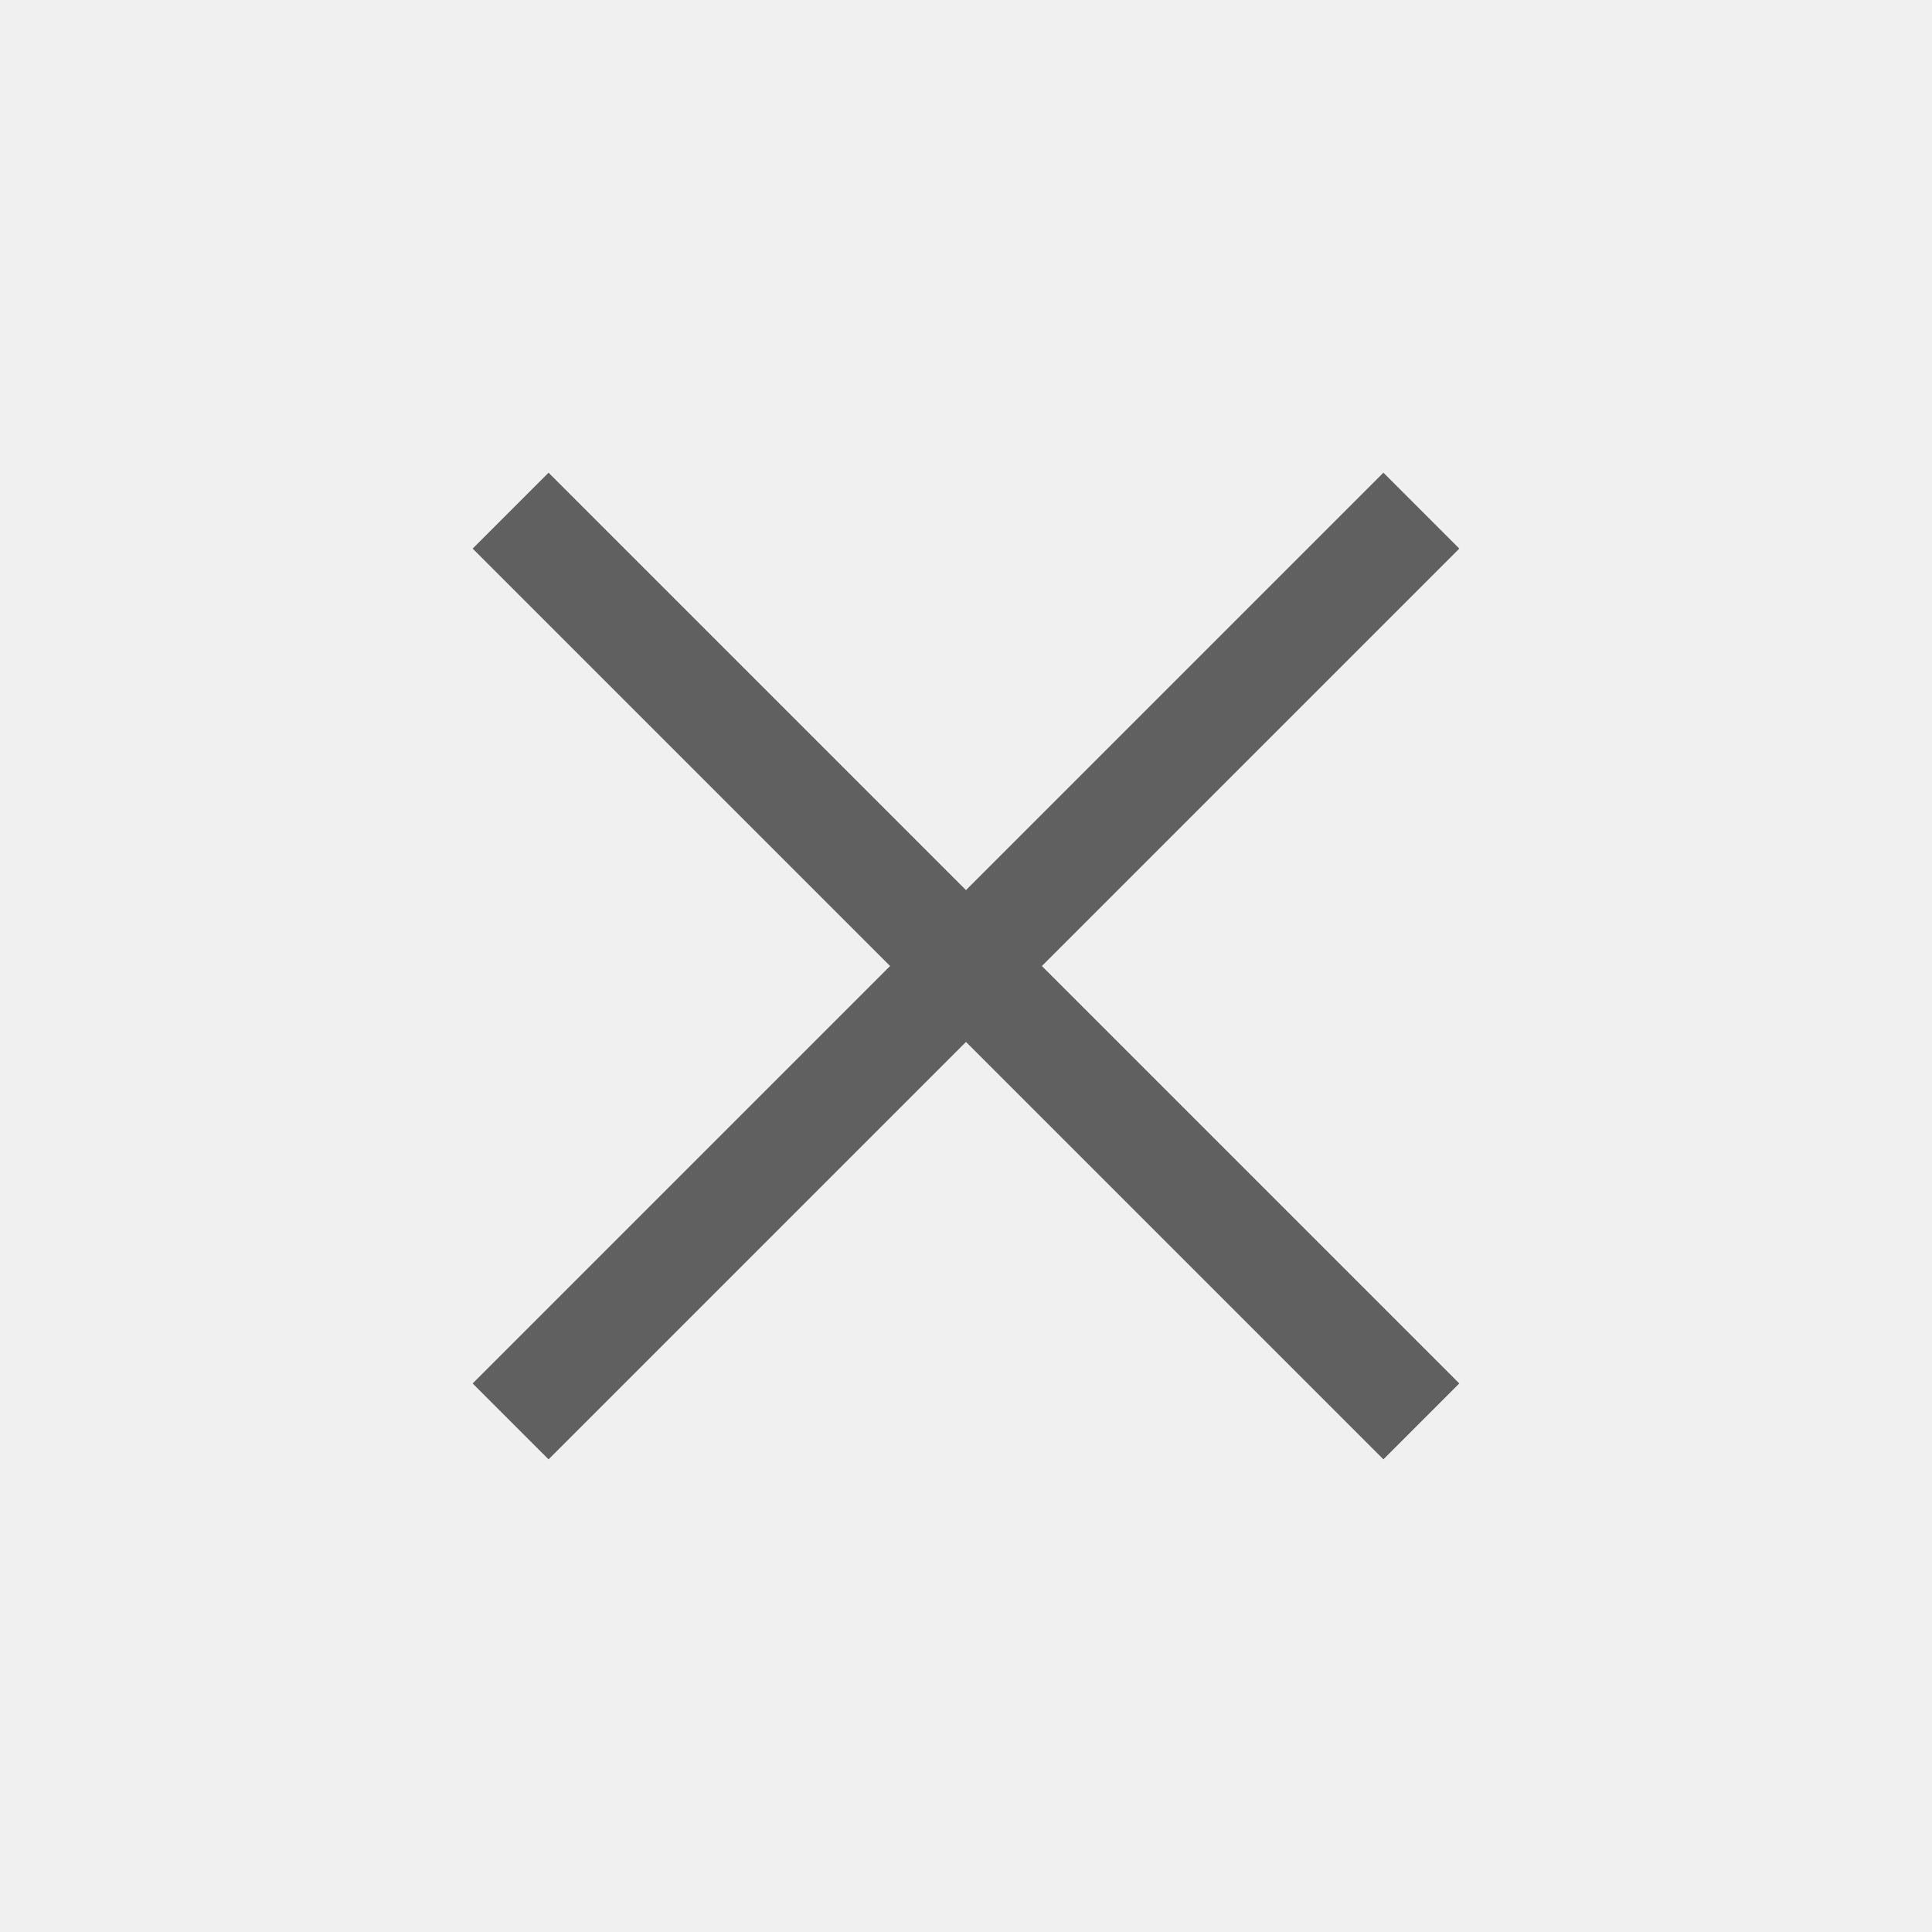
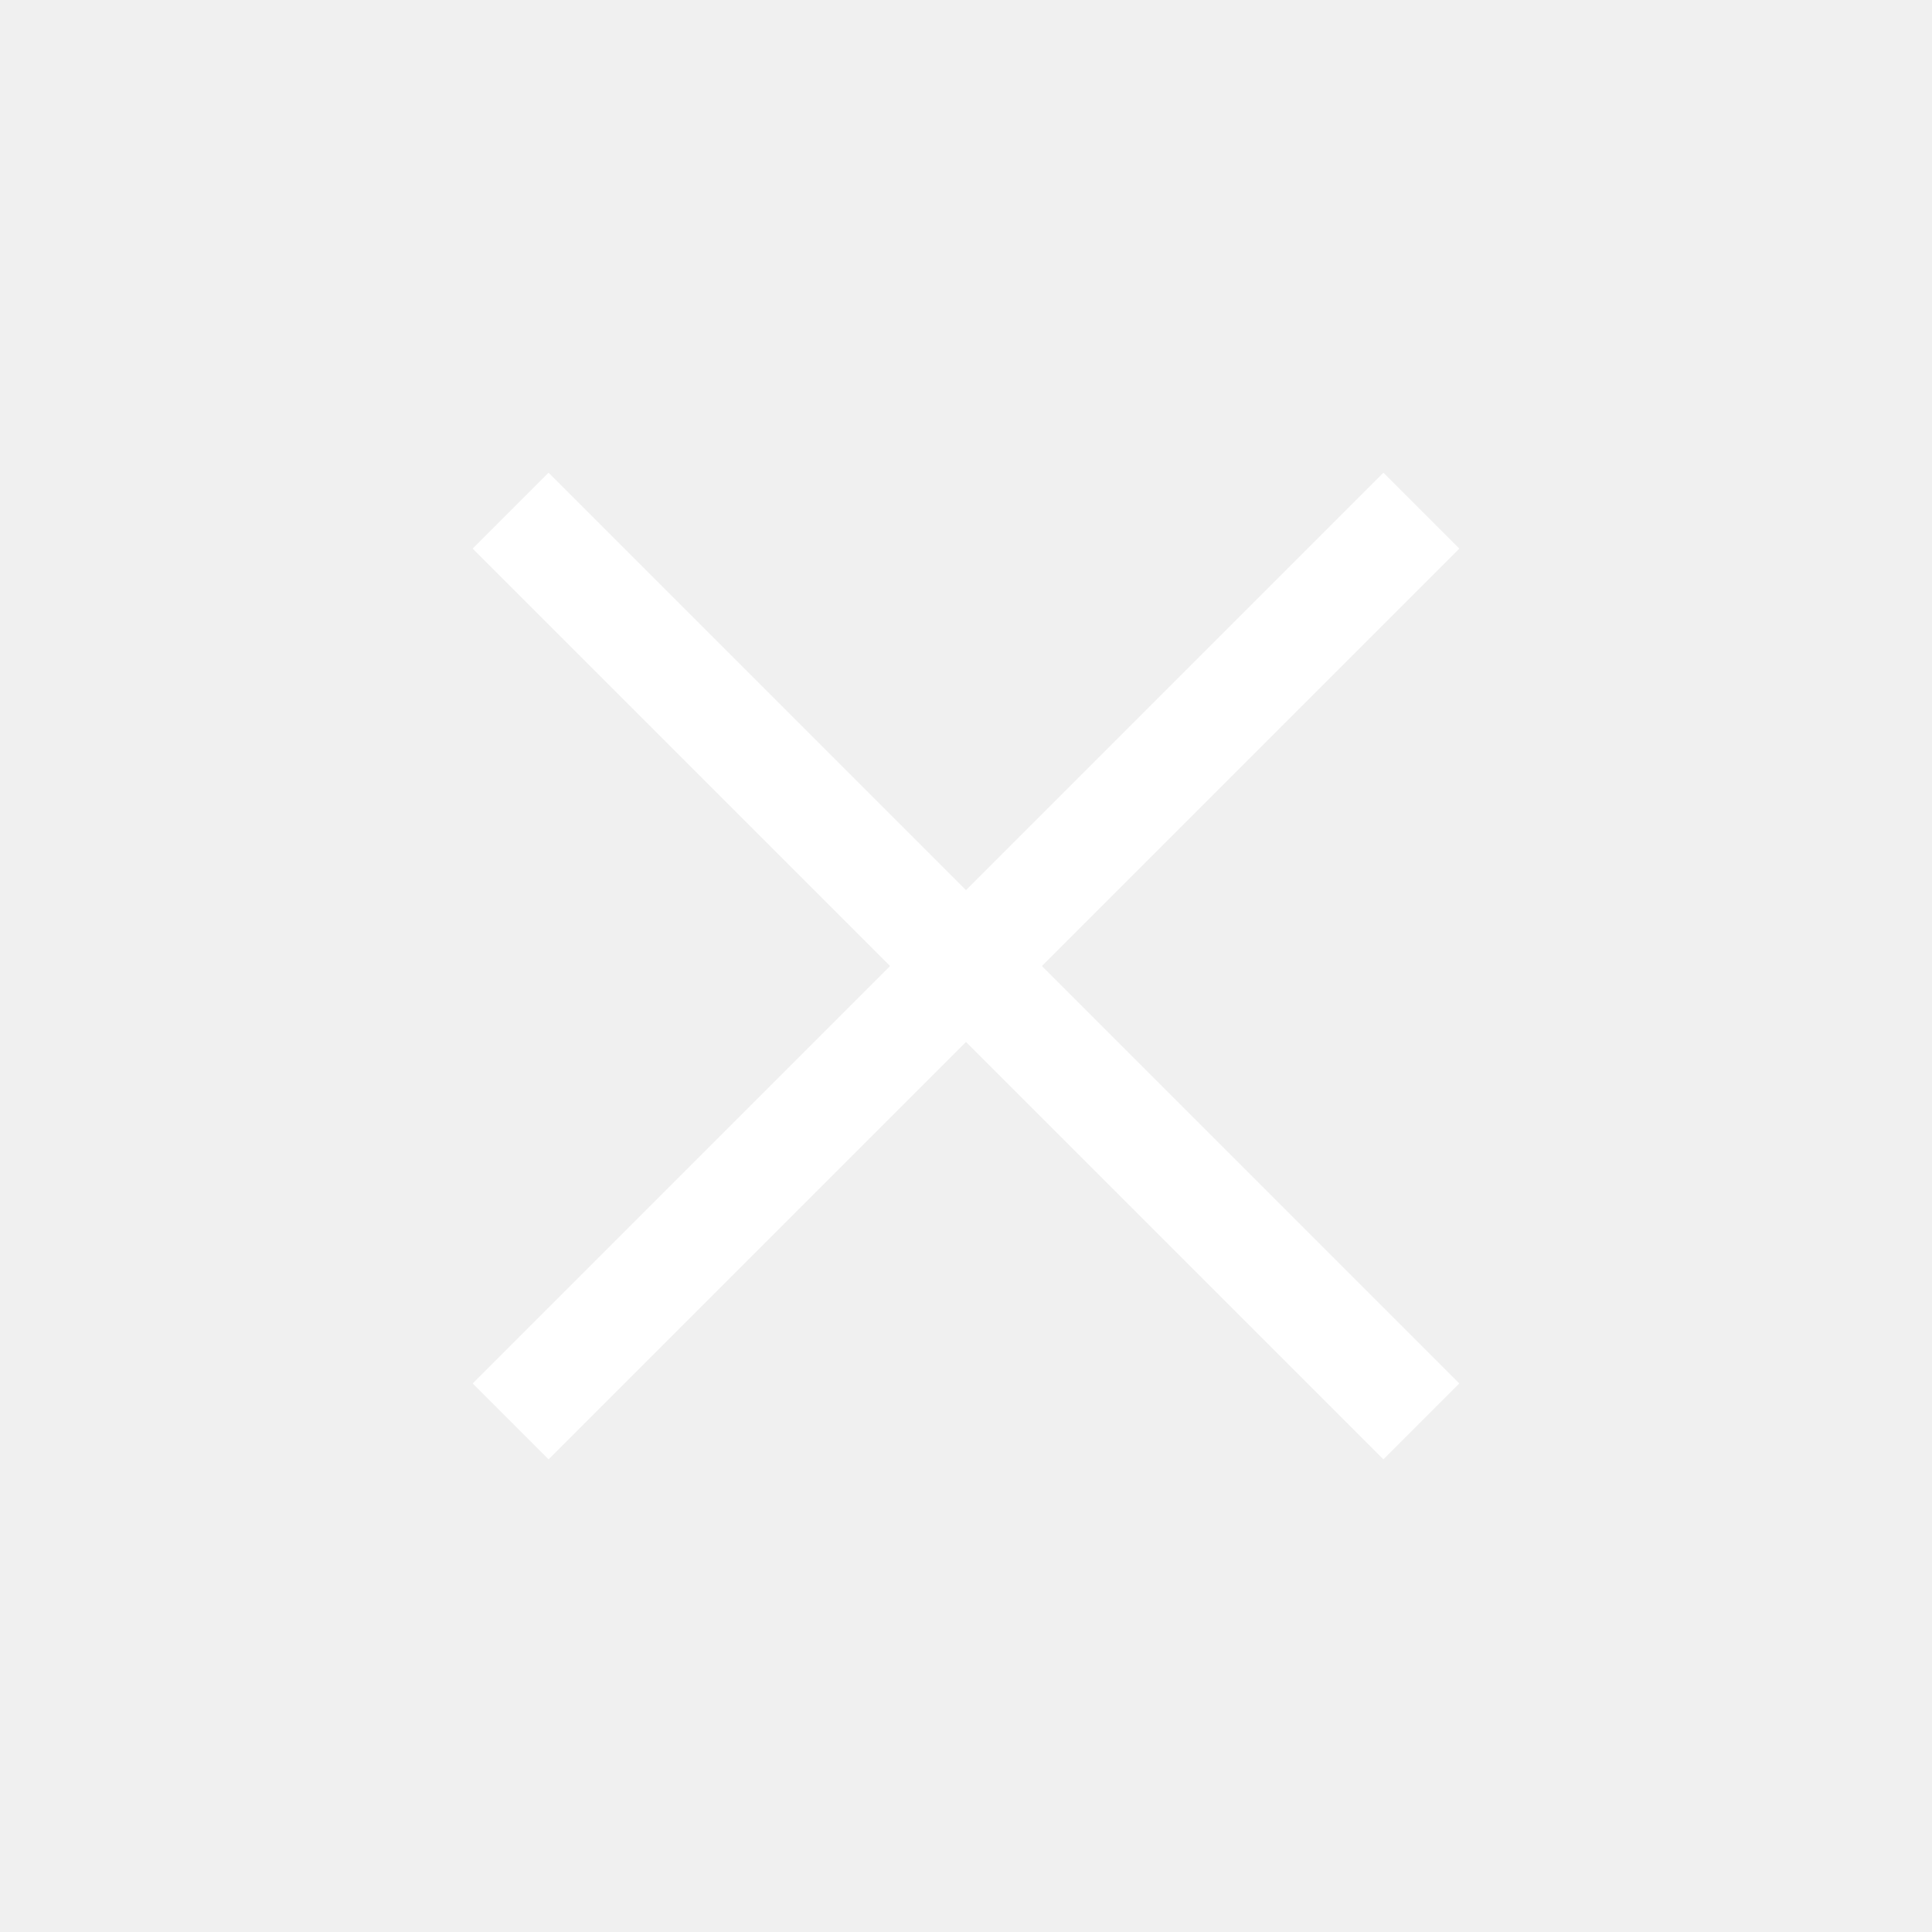
<svg xmlns="http://www.w3.org/2000/svg" fill="none" version="1.1" width="36" height="36" viewBox="0 0 36 36">
  <g style="mix-blend-mode:passthrough">
    <g style="mix-blend-mode:passthrough" />
-     <g style="opacity:0.6;mix-blend-mode:passthrough" transform="matrix(0.7071068,-0.7071068,0.7071068,0.7071068,-12.42641,5.999987)">
-       <path d="M14.029,18L12.029,18L12.029,29L1.029,29L1.029,31L12.029,31L12.029,42L14.029,42L14.029,31L25.029,31L25.029,29L14.029,29L14.029,18Z" fill-rule="evenodd" fill="currentColor" fill-opacity="1" />
+     <g style="mix-blend-mode:passthrough" transform="matrix(0.7071068,-0.7071068,0.7071068,0.7071068,-12.42641,5.999987)">
+       <path d="M14.029,18L12.029,18L12.029,29L1.029,29L1.029,31L12.029,31L12.029,42L14.029,42L14.029,31L25.029,31L25.029,29L14.029,29L14.029,18Z" fill-rule="evenodd" fill="#FFFFFF" fill-opacity="1" />
    </g>
  </g>
</svg>
